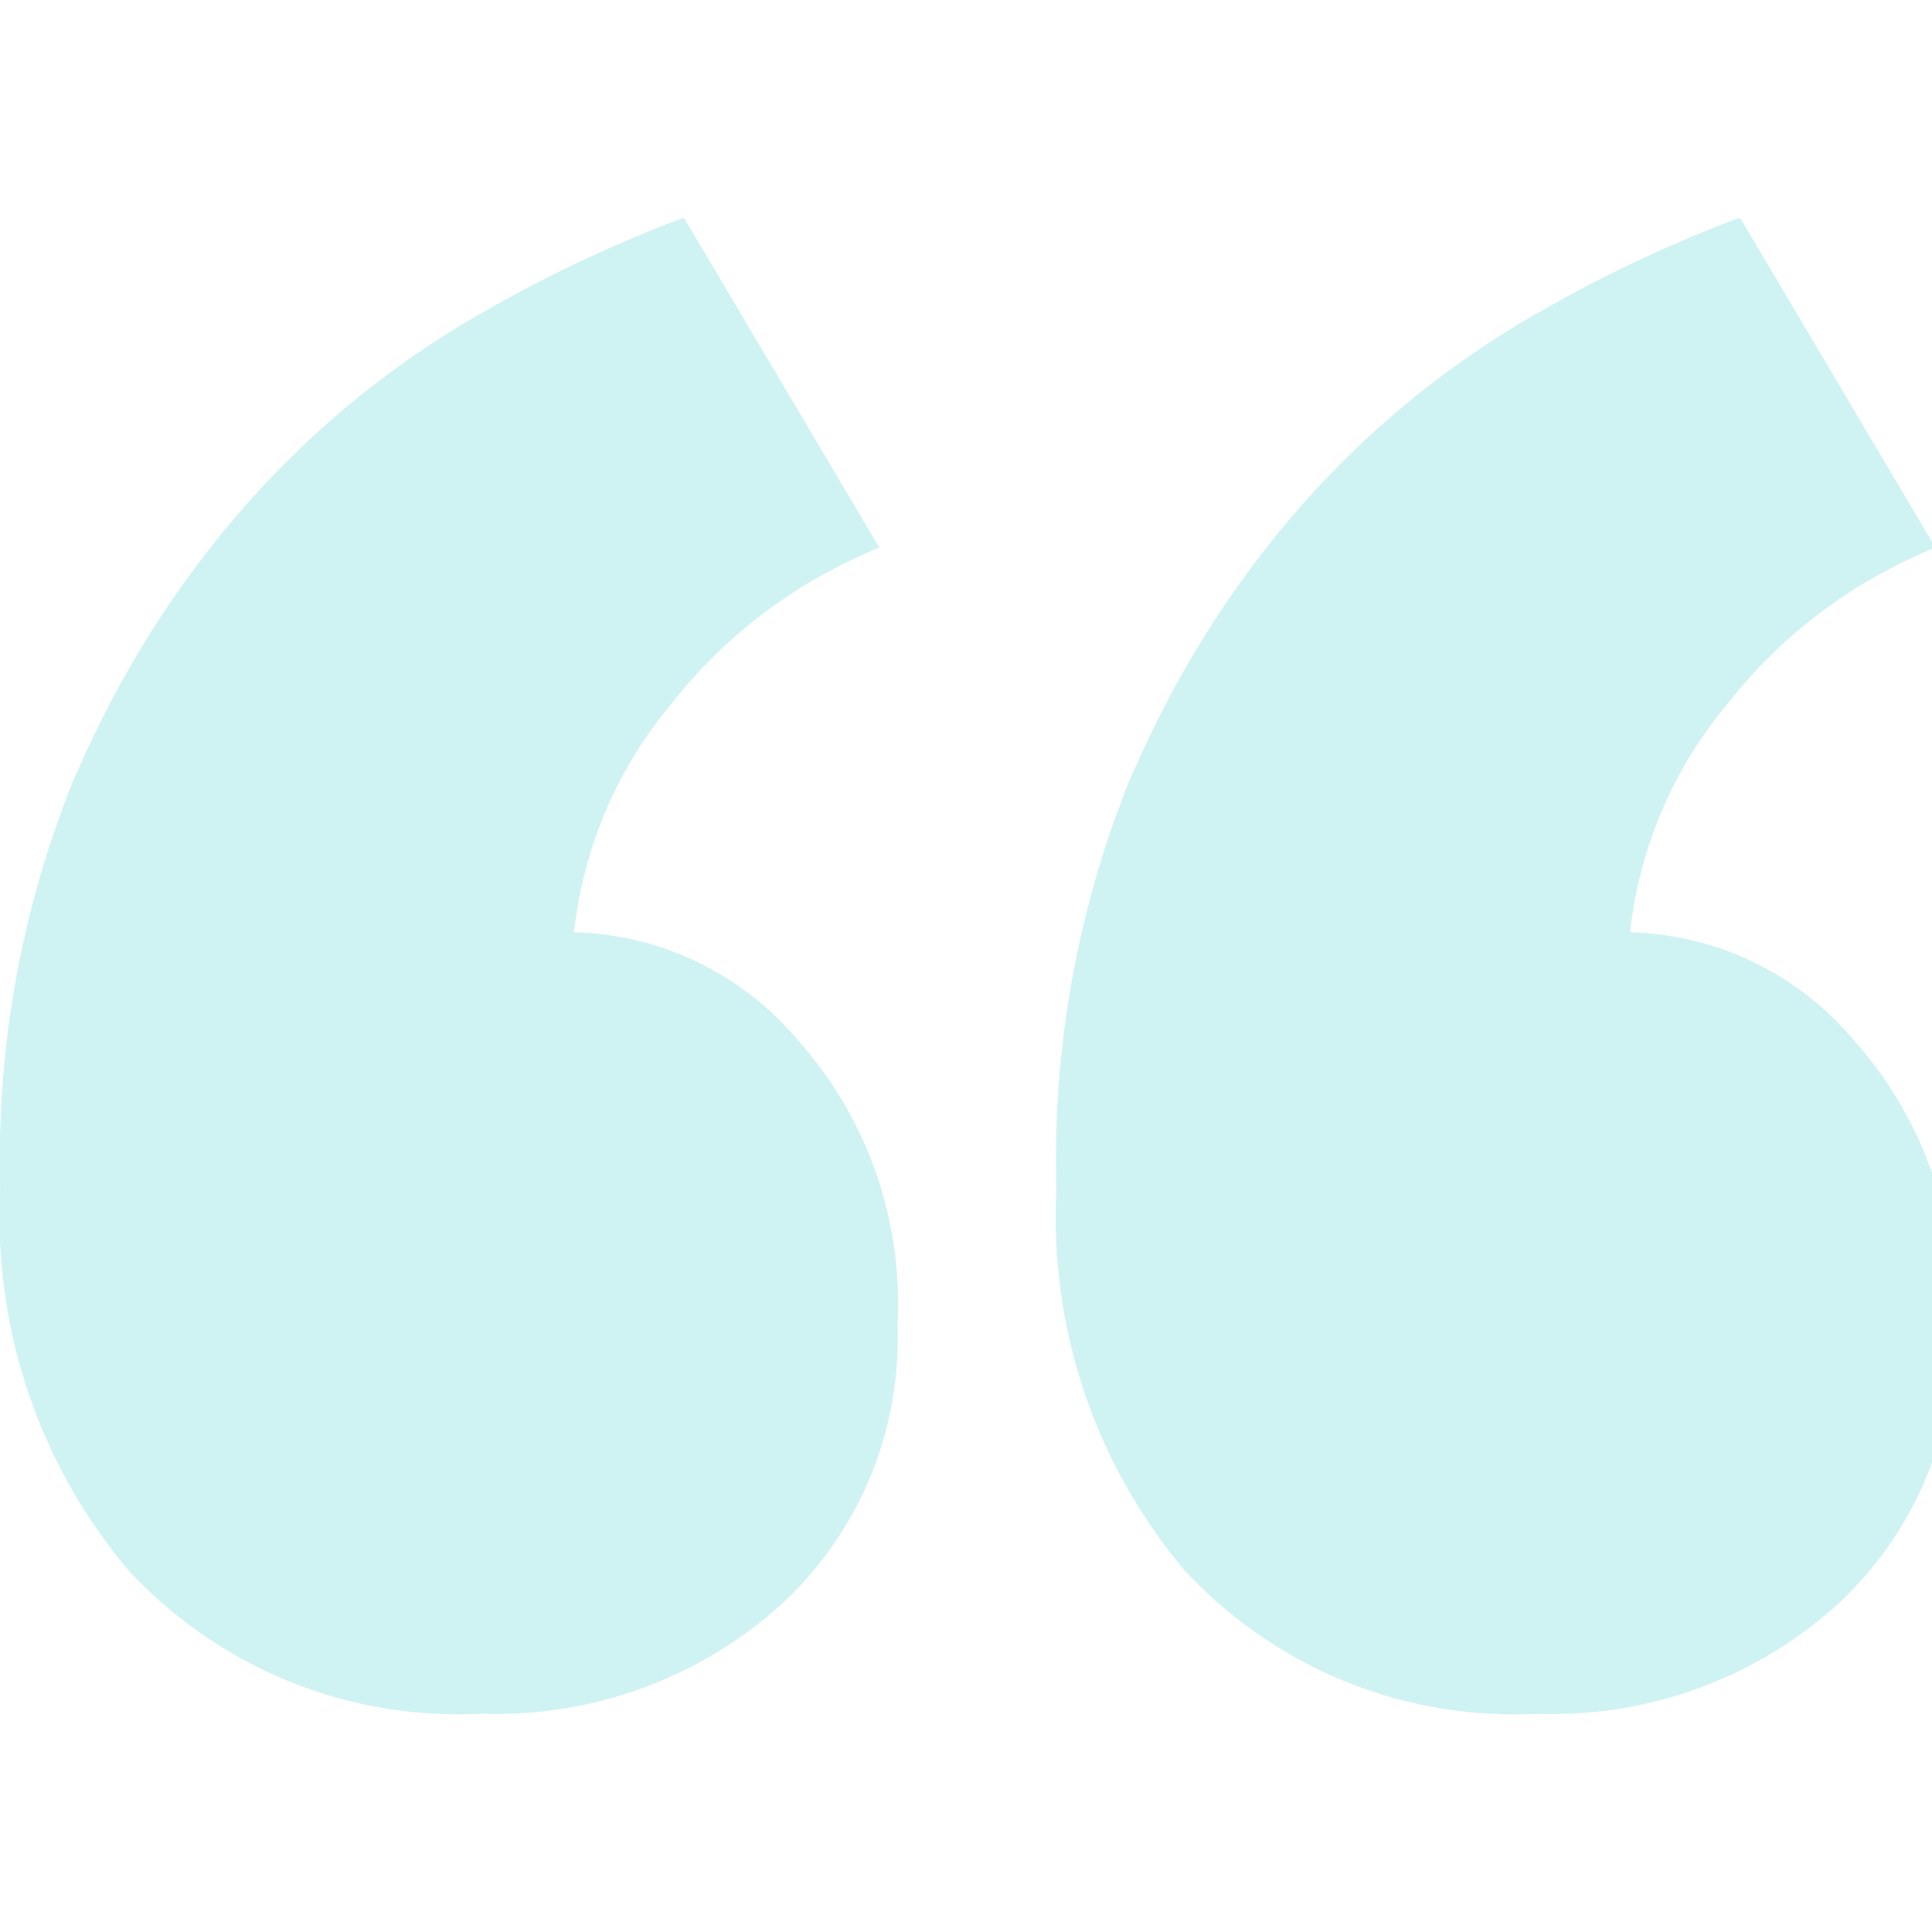
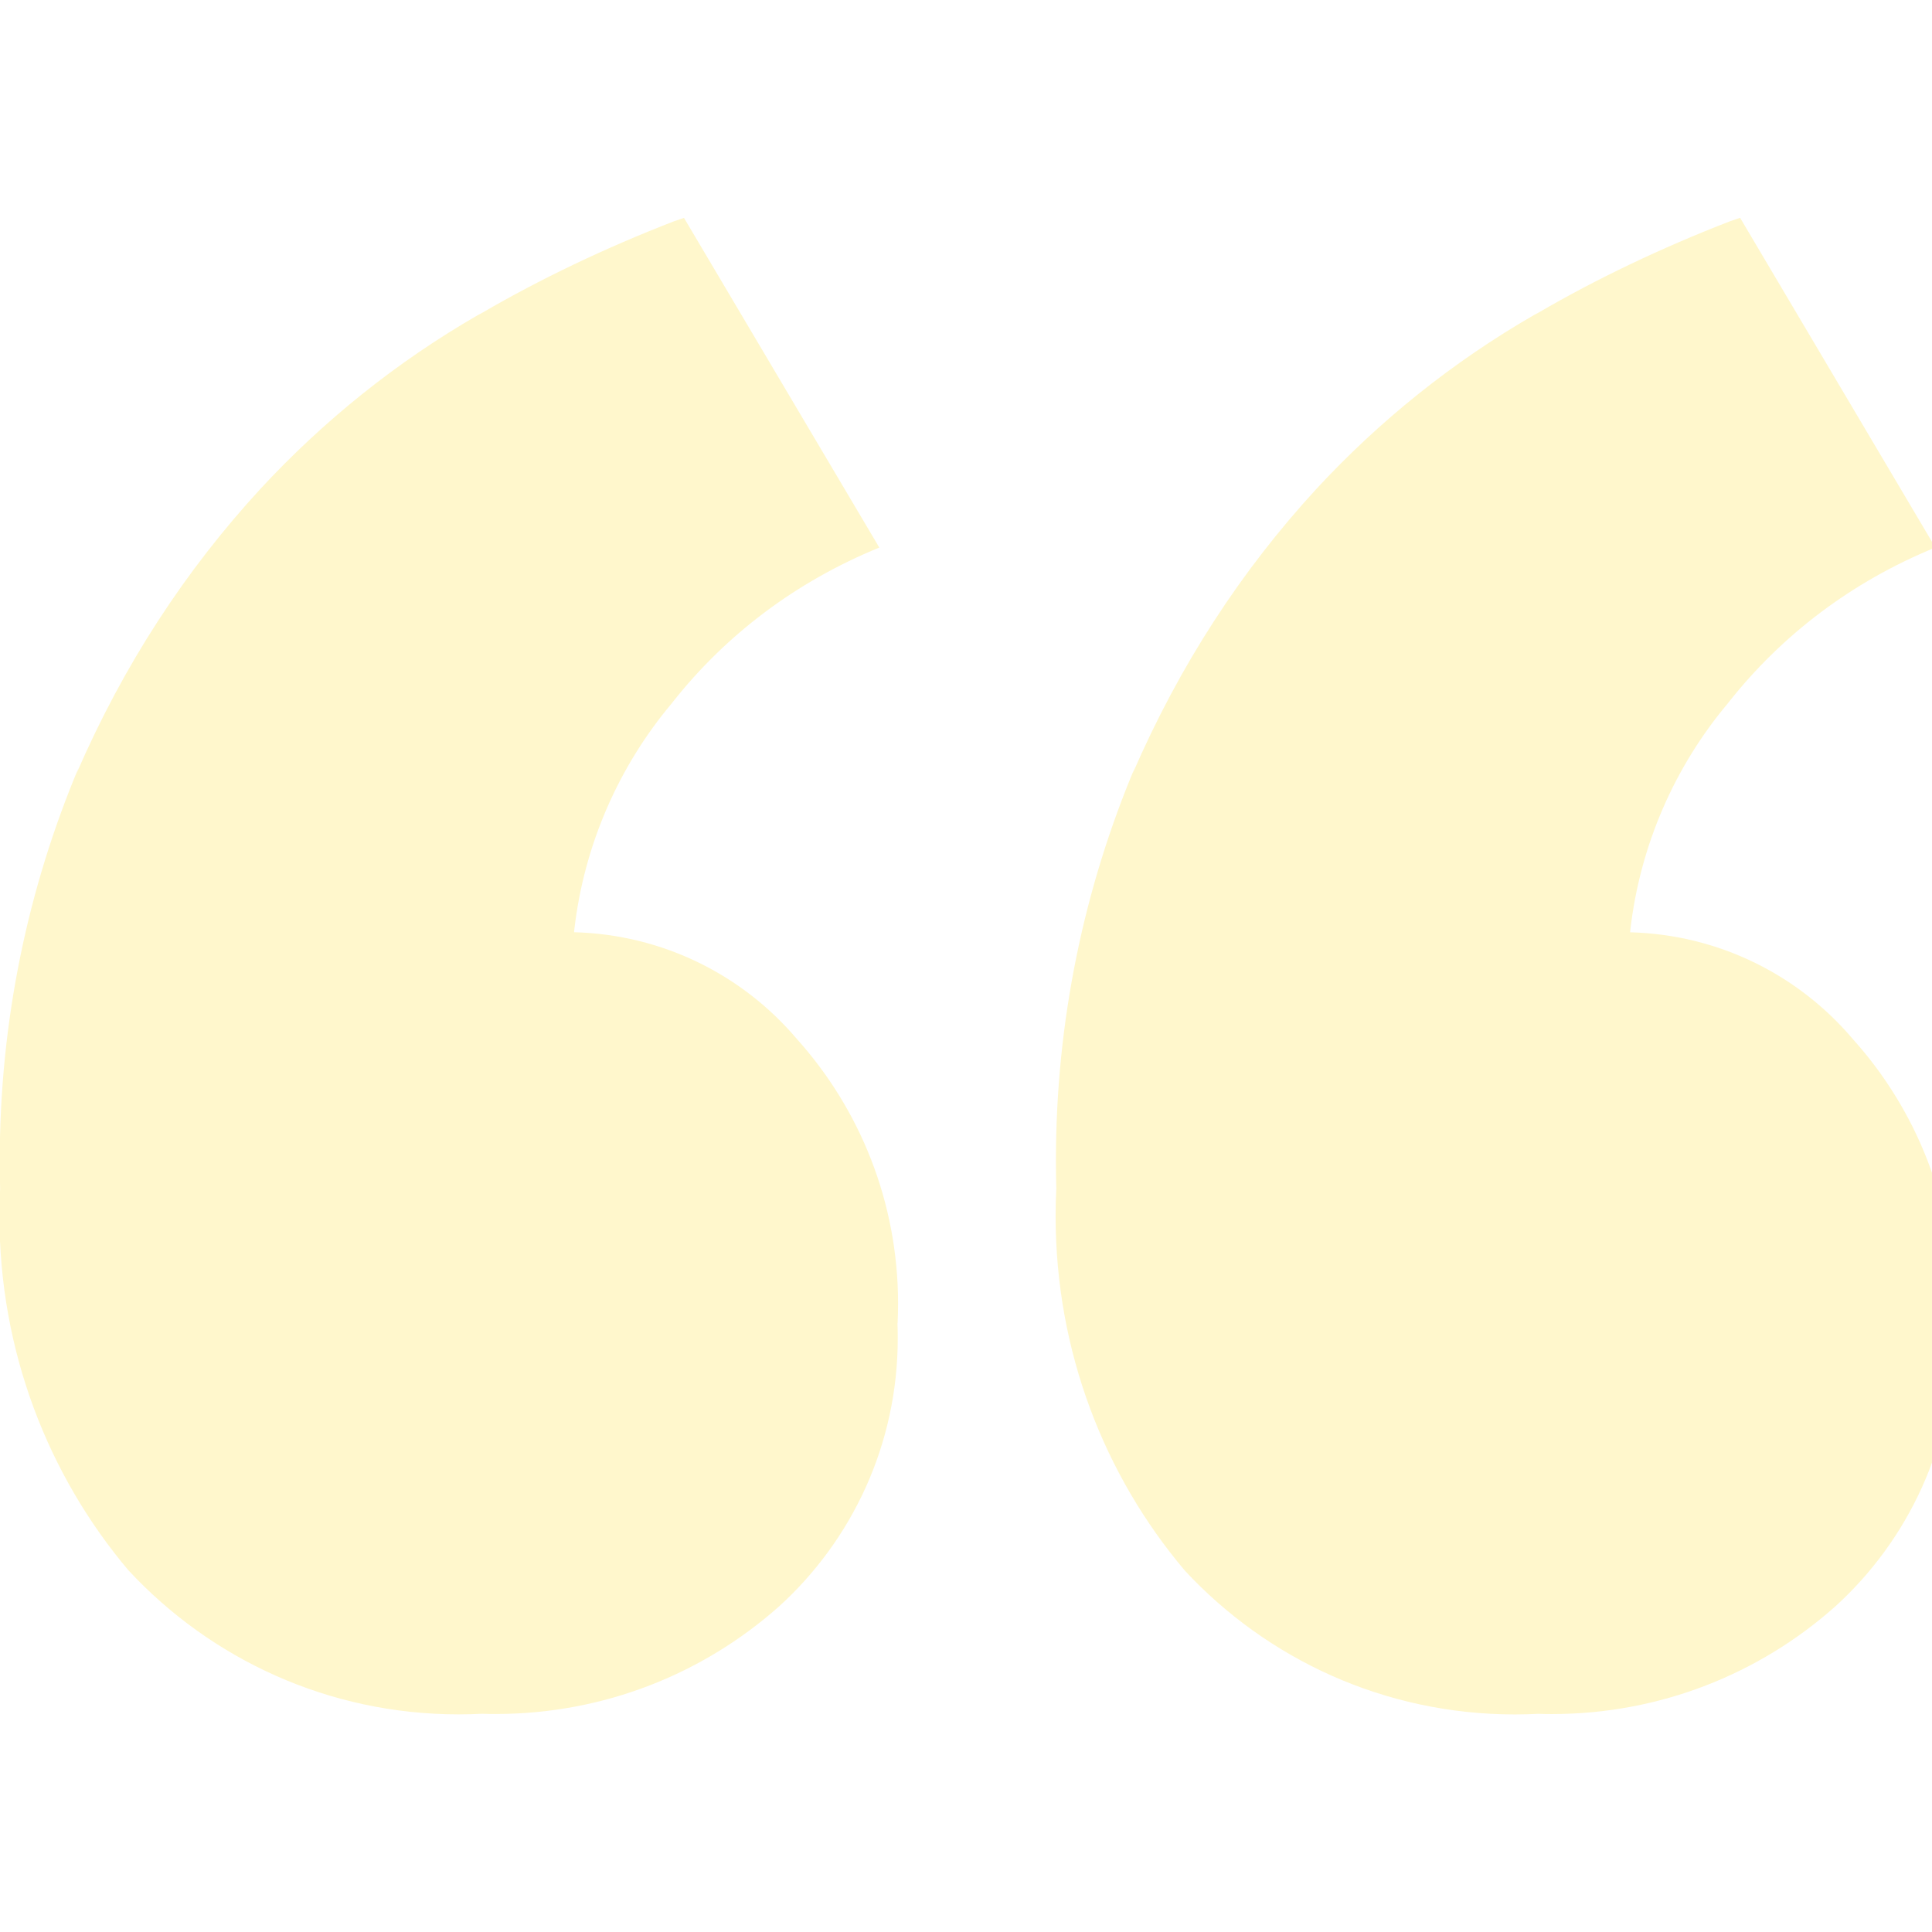
<svg xmlns="http://www.w3.org/2000/svg" width="31px" height="31px" viewBox="0 -3.5 31 31">
-   <path fill="#cff2f2" d="m14.4 17.73c.003.072.005.157.005.241 0 1.708-.736 3.245-1.909 4.309l-.005.004c-1.203 1.066-2.794 1.718-4.538 1.718-.075 0-.15-.001-.224-.004h.011c-.114.006-.247.01-.381.01-2.091 0-3.975-.888-5.295-2.308l-.004-.004c-1.287-1.526-2.069-3.514-2.069-5.685 0-.154.004-.307.012-.458l-.001.021c-.004-.135-.006-.293-.006-.452 0-2.24.453-4.374 1.271-6.317l-.04.107c.761-1.754 1.749-3.26 2.951-4.567l-.011.012c1.023-1.108 2.201-2.052 3.504-2.803l.072-.038c.905-.528 1.97-1.04 3.076-1.467l.156-.053 3.134 5.29c-1.344.549-2.466 1.404-3.317 2.482l-.013.017c-.841 1.001-1.407 2.259-1.565 3.641l-.003.032c1.434.038 2.708.693 3.571 1.708l.006.007c1.006 1.121 1.622 2.611 1.622 4.245 0 .109-.003.217-.008.325l.001-.015zm16.948 0c.003.072.005.155.005.24 0 1.709-.737 3.246-1.91 4.311l-.005.004c-1.202 1.066-2.793 1.718-4.536 1.718-.076 0-.151-.001-.226-.004h.011c-.114.006-.247.01-.382.01-2.091 0-3.975-.888-5.294-2.308l-.004-.005c-1.287-1.525-2.069-3.513-2.069-5.684 0-.154.004-.308.012-.46l-.001.021c-.004-.135-.006-.293-.006-.452 0-2.24.453-4.374 1.271-6.317l-.04.107c.761-1.754 1.748-3.26 2.949-4.567l-.011.012c1.023-1.108 2.202-2.052 3.505-2.803l.072-.038c.905-.529 1.97-1.04 3.076-1.467l.156-.053 3.133 5.29c-1.344.549-2.465 1.405-3.317 2.484l-.013.017c-.841 1.001-1.407 2.259-1.565 3.641l-.003.032c1.434.038 2.707.693 3.569 1.708l.006.007c1.008 1.121 1.625 2.612 1.625 4.248 0 .108-.003.215-.008.321l.001-.015z" />
+   <path fill="#fff7cc" d="m14.4 17.73c.003.072.005.157.005.241 0 1.708-.736 3.245-1.909 4.309l-.005.004c-1.203 1.066-2.794 1.718-4.538 1.718-.075 0-.15-.001-.224-.004h.011c-.114.006-.247.01-.381.01-2.091 0-3.975-.888-5.295-2.308l-.004-.004c-1.287-1.526-2.069-3.514-2.069-5.685 0-.154.004-.307.012-.458l-.001.021c-.004-.135-.006-.293-.006-.452 0-2.24.453-4.374 1.271-6.317l-.04.107c.761-1.754 1.749-3.26 2.951-4.567l-.011.012c1.023-1.108 2.201-2.052 3.504-2.803l.072-.038c.905-.528 1.97-1.04 3.076-1.467l.156-.053 3.134 5.29c-1.344.549-2.466 1.404-3.317 2.482l-.013.017c-.841 1.001-1.407 2.259-1.565 3.641l-.003.032c1.434.038 2.708.693 3.571 1.708l.006.007c1.006 1.121 1.622 2.611 1.622 4.245 0 .109-.003.217-.008.325l.001-.015zm16.948 0c.003.072.005.155.005.24 0 1.709-.737 3.246-1.91 4.311l-.005.004c-1.202 1.066-2.793 1.718-4.536 1.718-.076 0-.151-.001-.226-.004h.011c-.114.006-.247.01-.382.01-2.091 0-3.975-.888-5.294-2.308l-.004-.005c-1.287-1.525-2.069-3.513-2.069-5.684 0-.154.004-.308.012-.46l-.001.021c-.004-.135-.006-.293-.006-.452 0-2.24.453-4.374 1.271-6.317l-.04.107c.761-1.754 1.748-3.26 2.949-4.567l-.011.012c1.023-1.108 2.202-2.052 3.505-2.803l.072-.038c.905-.529 1.97-1.04 3.076-1.467l.156-.053 3.133 5.29c-1.344.549-2.465 1.405-3.317 2.484l-.013.017c-.841 1.001-1.407 2.259-1.565 3.641l-.003.032c1.434.038 2.707.693 3.569 1.708l.006.007c1.008 1.121 1.625 2.612 1.625 4.248 0 .108-.003.215-.008.321l.001-.015z" />
</svg>
